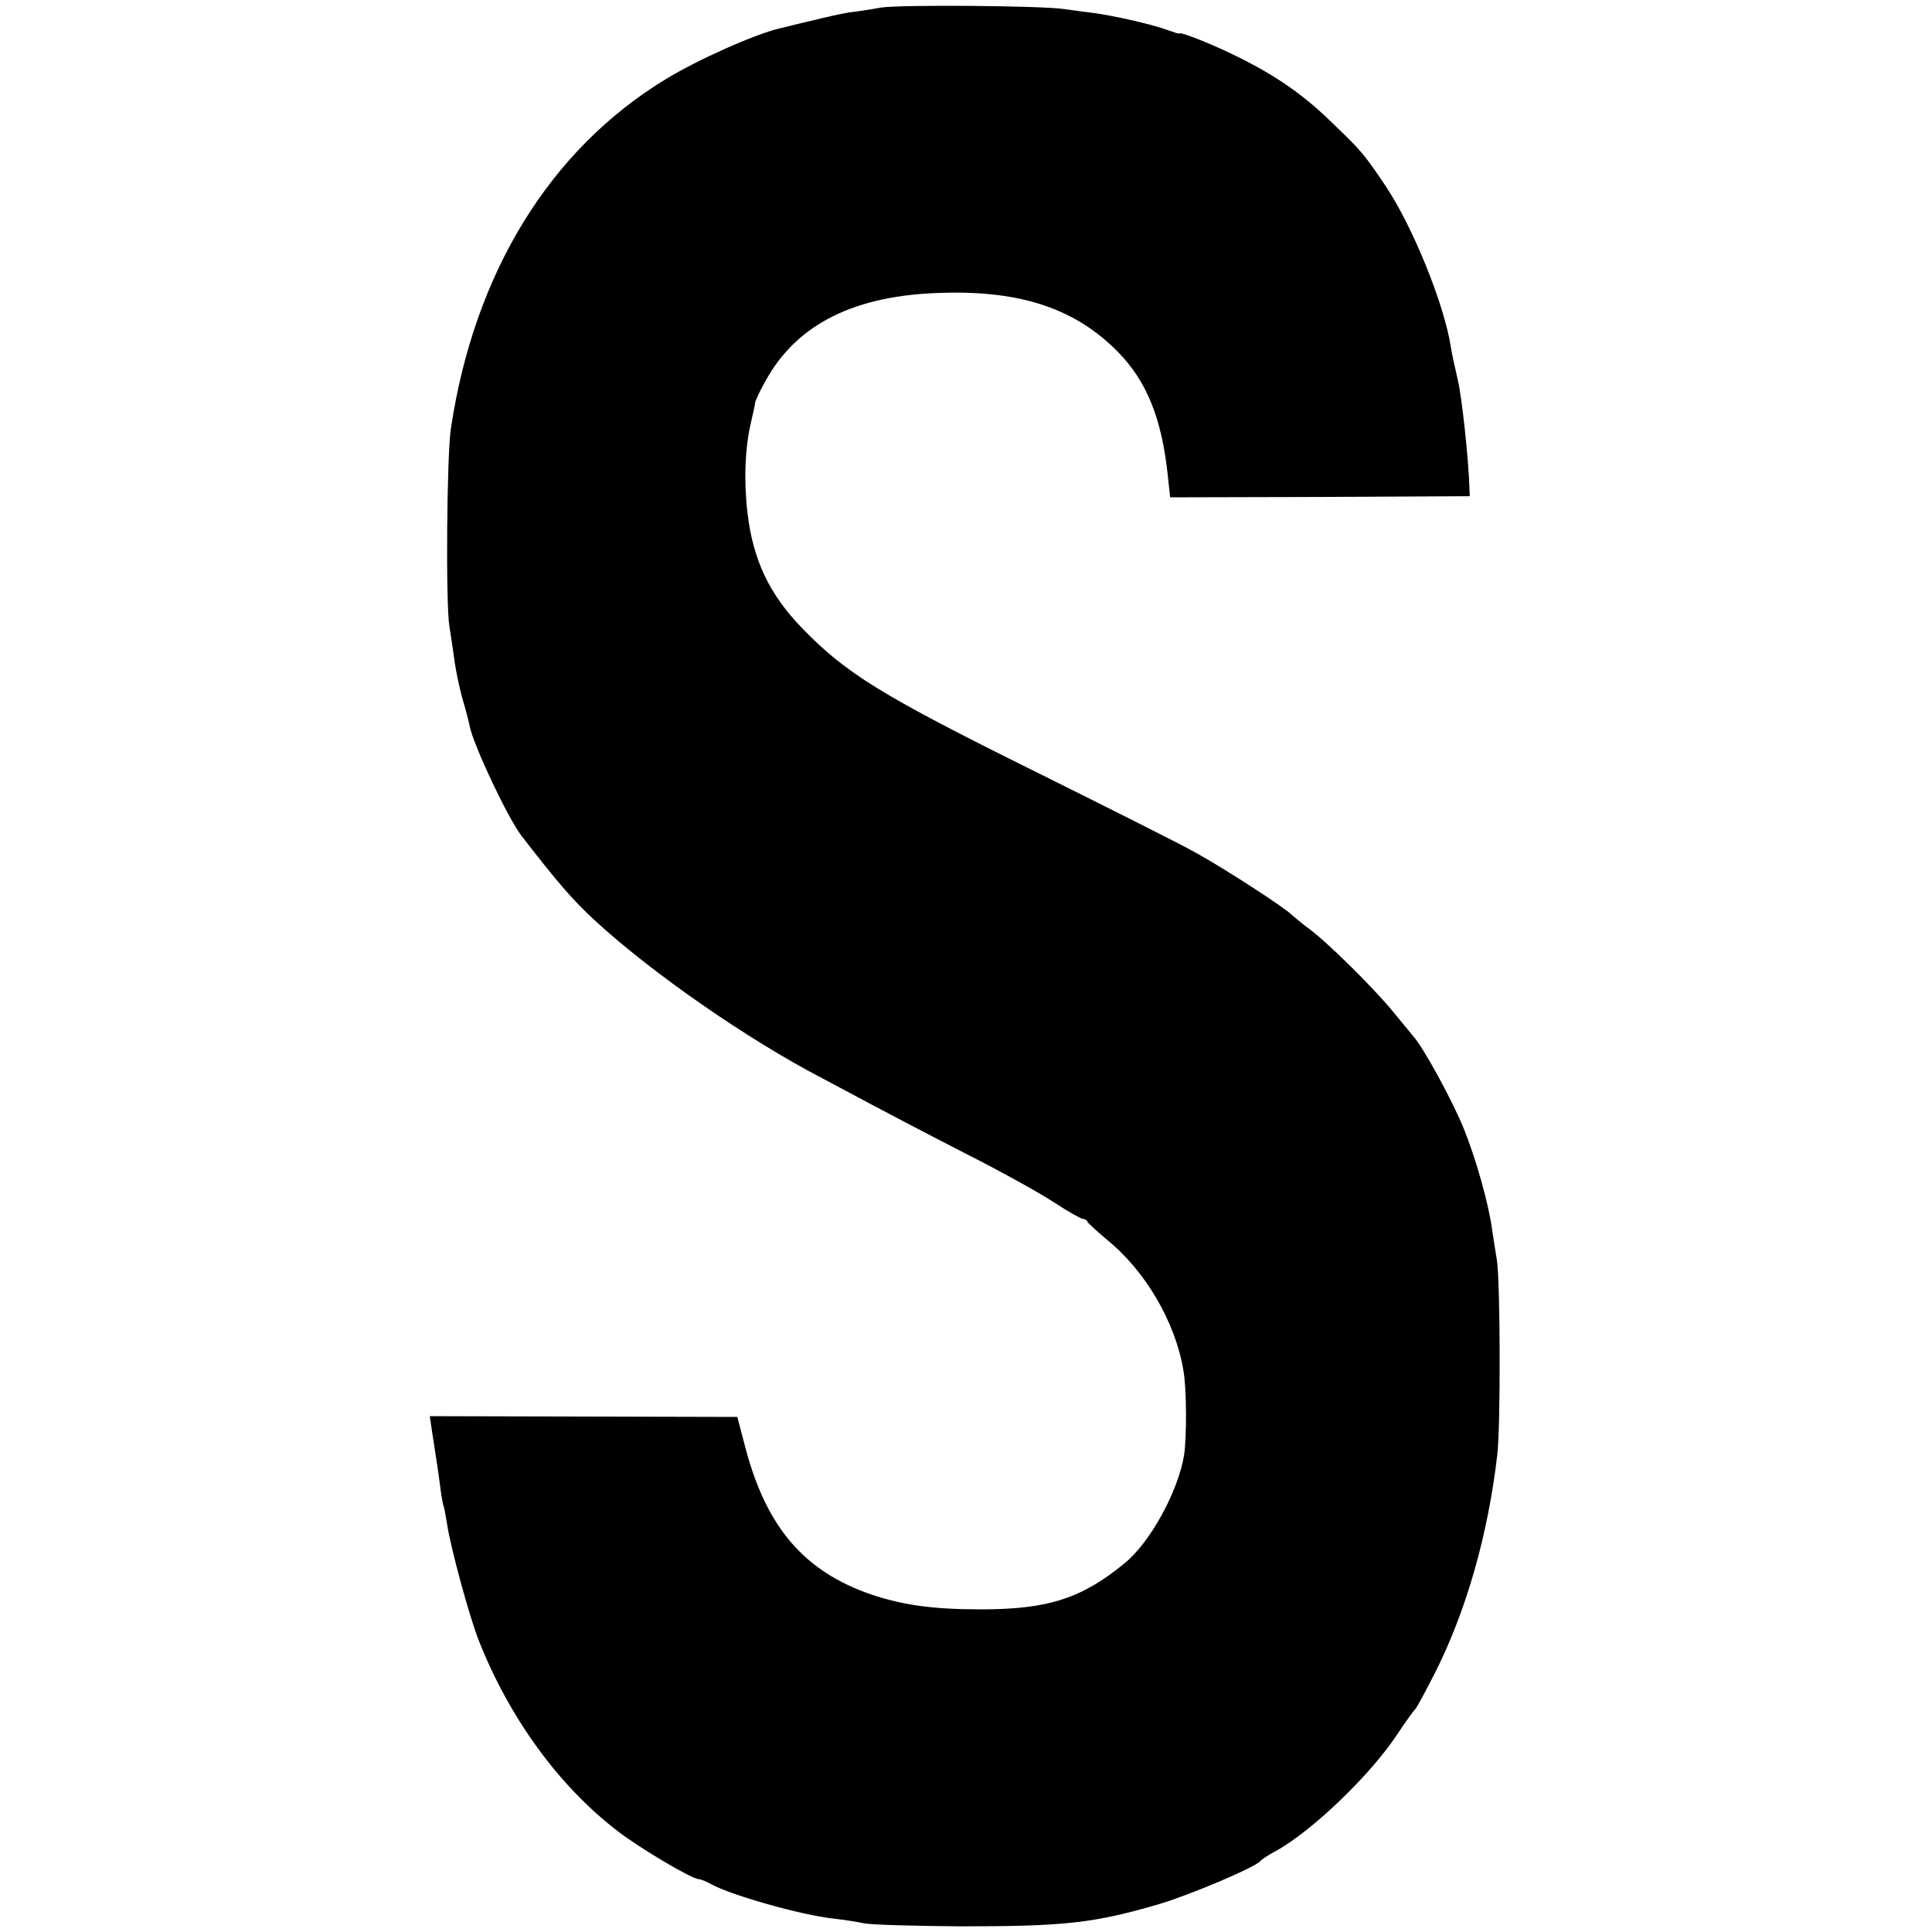
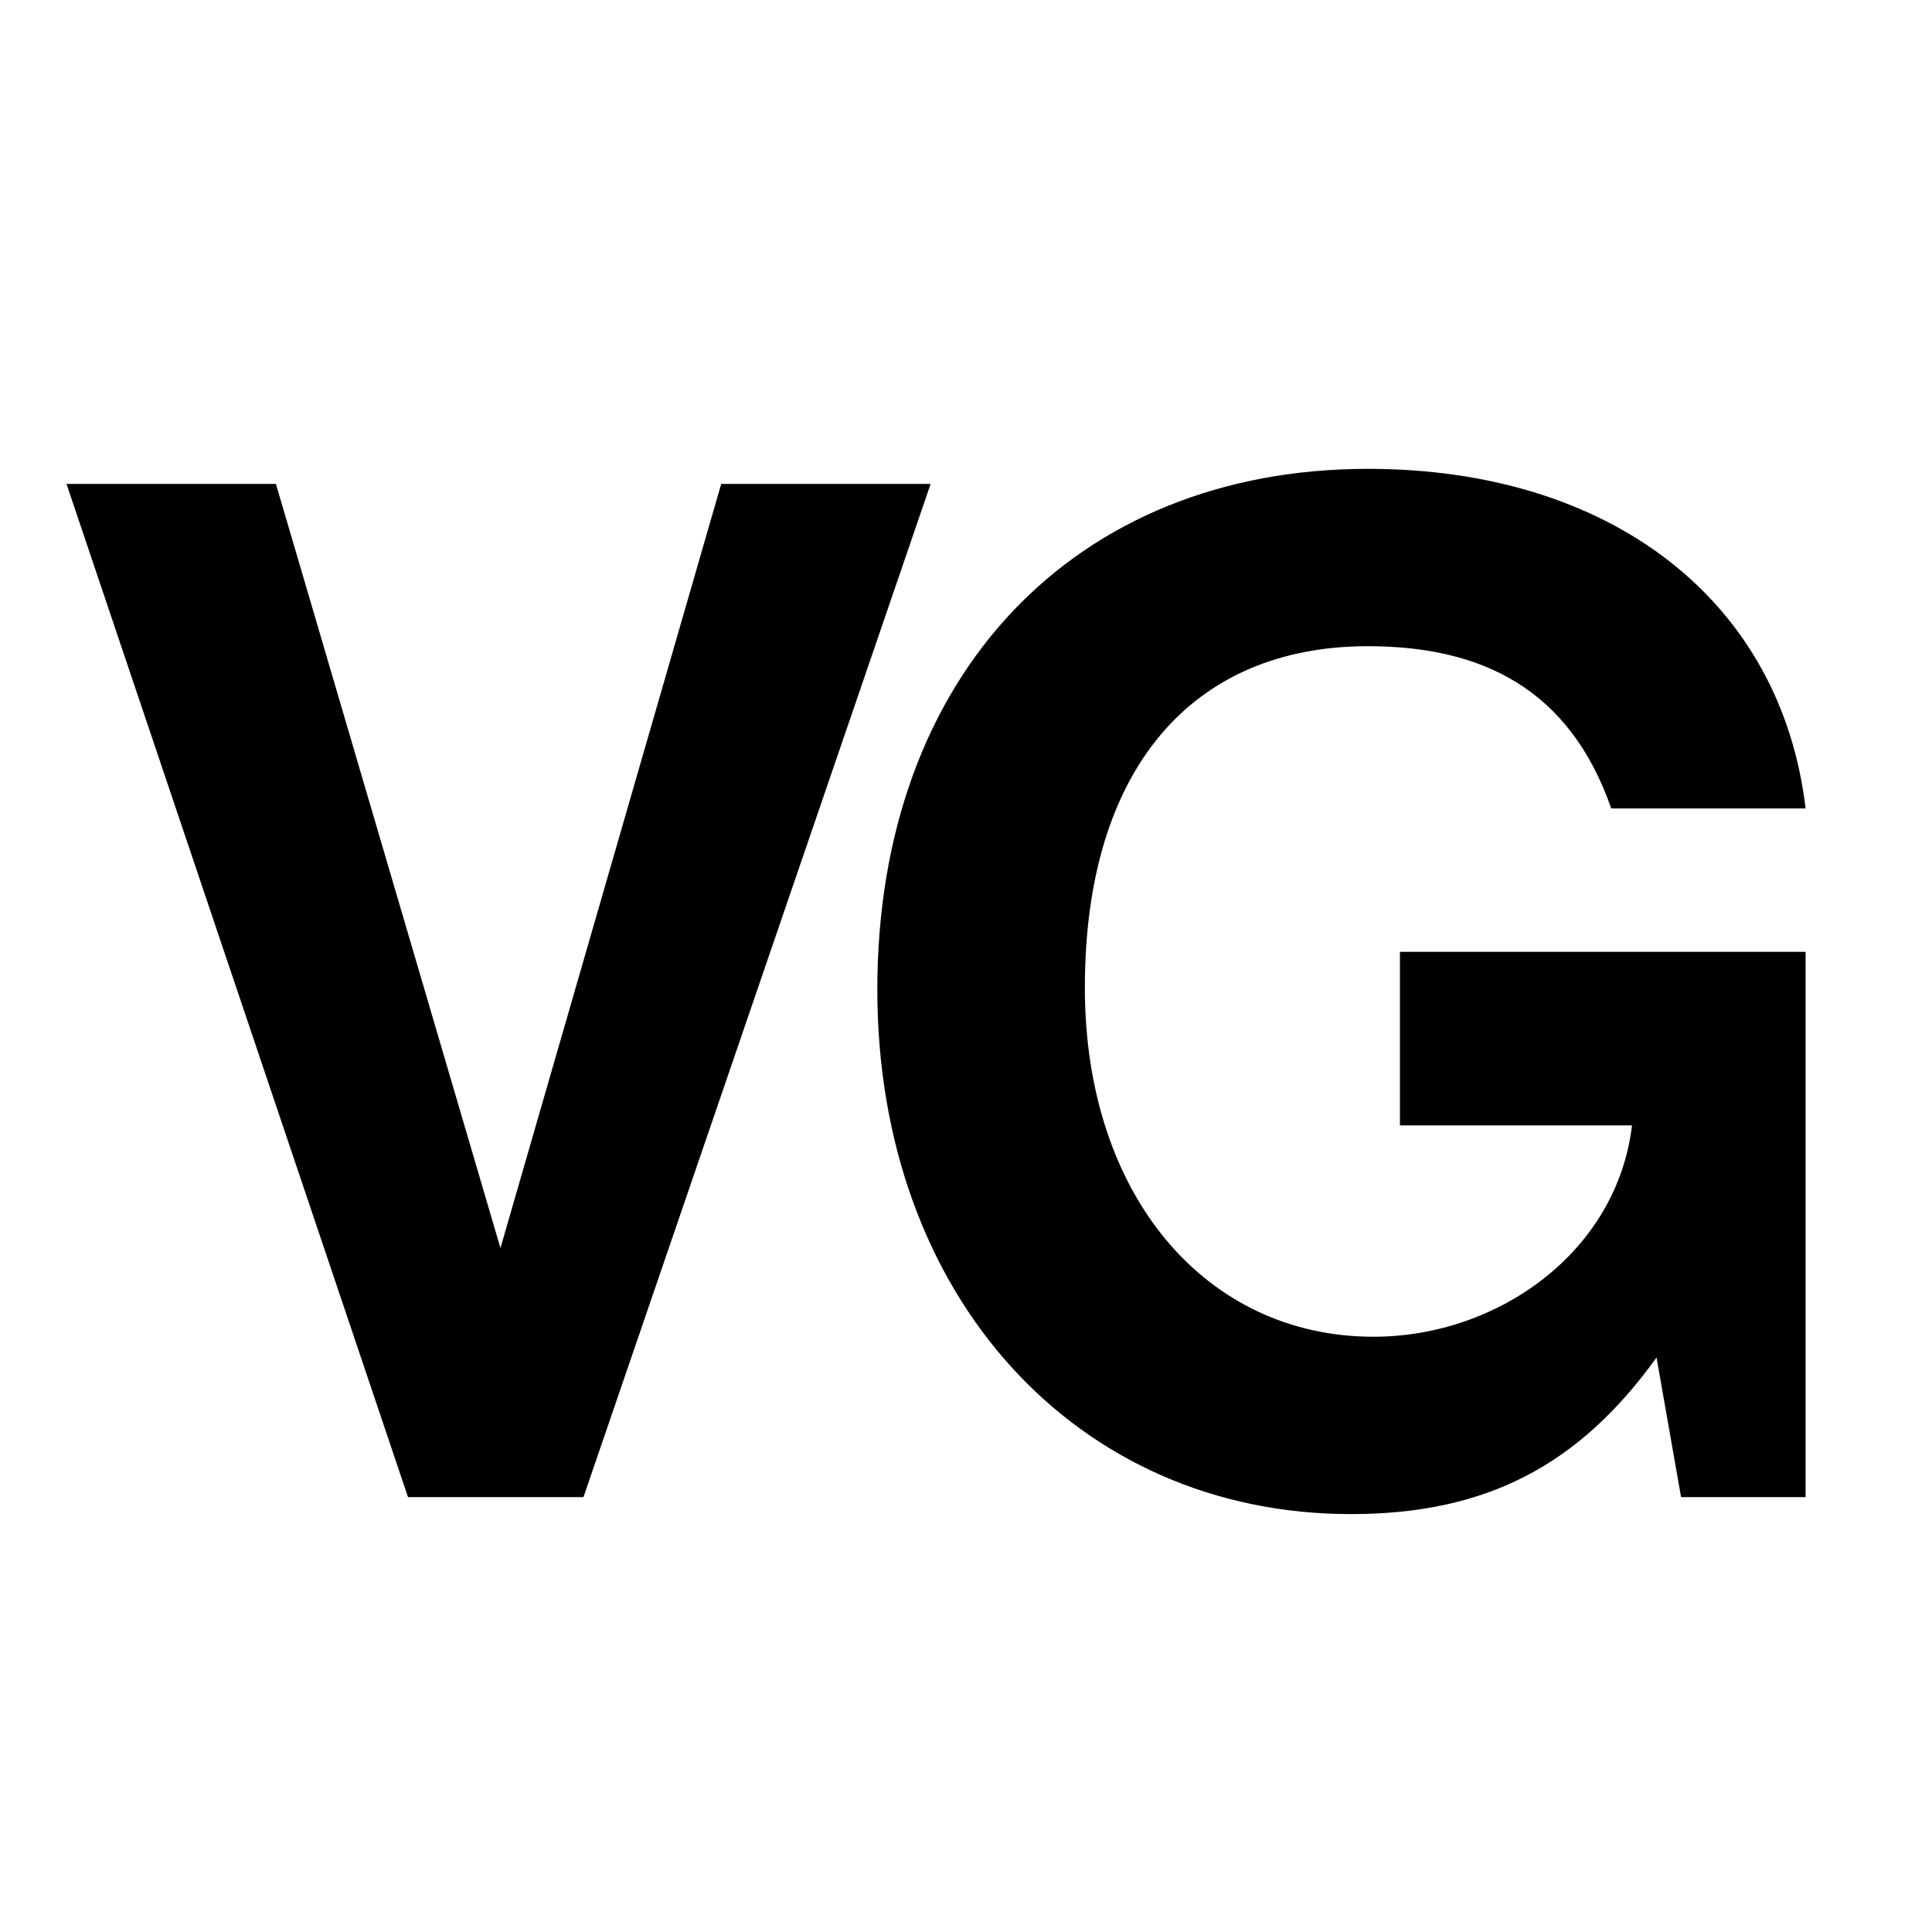
- <svg xmlns="http://www.w3.org/2000/svg" version="1.0" width="512pt" height="512pt" viewBox="0 0 512 512" preserveAspectRatio="xMidYMid meet">
-   <g transform="translate(0,512) scale(0.1,-0.1)" fill="#000000" stroke="none">
-     <path d="M2335 5100 c-27 -5 -66 -11 -85 -13 -19 -3 -64 -13 -100 -22 -36 -8 -73 -18 -83 -20 -65 -15 -216 -82 -303 -135 -306 -186 -507 -512 -569 -925 -11 -69 -14 -468 -4 -525 5 -30 11 -73 14 -95 3 -22 12 -65 20 -95 9 -30 18 -64 20 -76 12 -54 101 -242 137 -289 99 -128 136 -170 194 -224 151 -139 404 -315 604 -419 19 -10 73 -39 120 -64 47 -25 161 -85 253 -132 93 -47 200 -106 238 -131 38 -25 74 -45 78 -45 5 0 11 -3 13 -8 2 -4 25 -25 51 -47 102 -82 182 -219 203 -346 9 -49 9 -177 2 -225 -16 -97 -90 -232 -158 -287 -113 -93 -203 -122 -380 -122 -127 0 -205 11 -290 39 -178 61 -278 177 -334 387 l-22 84 -407 1 -408 1 6 -41 c10 -65 14 -88 21 -141 3 -27 8 -52 9 -55 2 -3 6 -26 10 -50 9 -61 59 -245 84 -308 81 -205 212 -385 367 -504 61 -47 198 -128 216 -128 5 0 22 -7 36 -15 53 -28 231 -79 317 -89 28 -3 66 -9 85 -13 19 -4 134 -7 255 -8 276 0 353 8 527 59 81 24 256 98 268 114 3 4 21 16 40 26 97 53 254 204 325 313 21 32 42 60 45 63 4 3 27 46 52 95 83 164 141 365 166 580 9 77 8 456 -1 515 -4 25 -10 62 -13 83 -9 67 -42 184 -74 264 -29 73 -109 219 -134 246 -6 7 -29 35 -51 62 -48 60 -176 187 -225 223 -19 14 -39 31 -45 36 -16 18 -175 121 -252 164 -40 23 -232 119 -425 215 -412 204 -506 262 -623 383 -86 89 -129 179 -144 304 -10 83 -7 172 9 240 6 25 11 48 11 52 0 4 12 31 28 59 83 151 238 228 471 233 207 6 351 -43 462 -156 77 -78 117 -177 133 -330 l6 -56 397 1 397 2 -1 25 c-2 72 -20 238 -30 280 -11 49 -15 65 -19 90 -18 116 -103 324 -175 430 -55 82 -63 91 -137 162 -75 74 -149 126 -250 176 -68 34 -158 70 -158 63 0 -1 -13 3 -30 9 -36 14 -144 39 -200 46 -22 3 -56 7 -75 10 -60 9 -432 12 -485 4z" />
-   </g>
+ <svg xmlns="http://www.w3.org/2000/svg" viewBox="0 0 16 16">
+   <text x="8" y="12.4" text-anchor="middle" font-family="Avenir Next, Helvetica Neue, Arial Black, sans-serif" font-weight="800" font-size="11.5" letter-spacing="-0.7" fill="#000">VG</text>
</svg>
